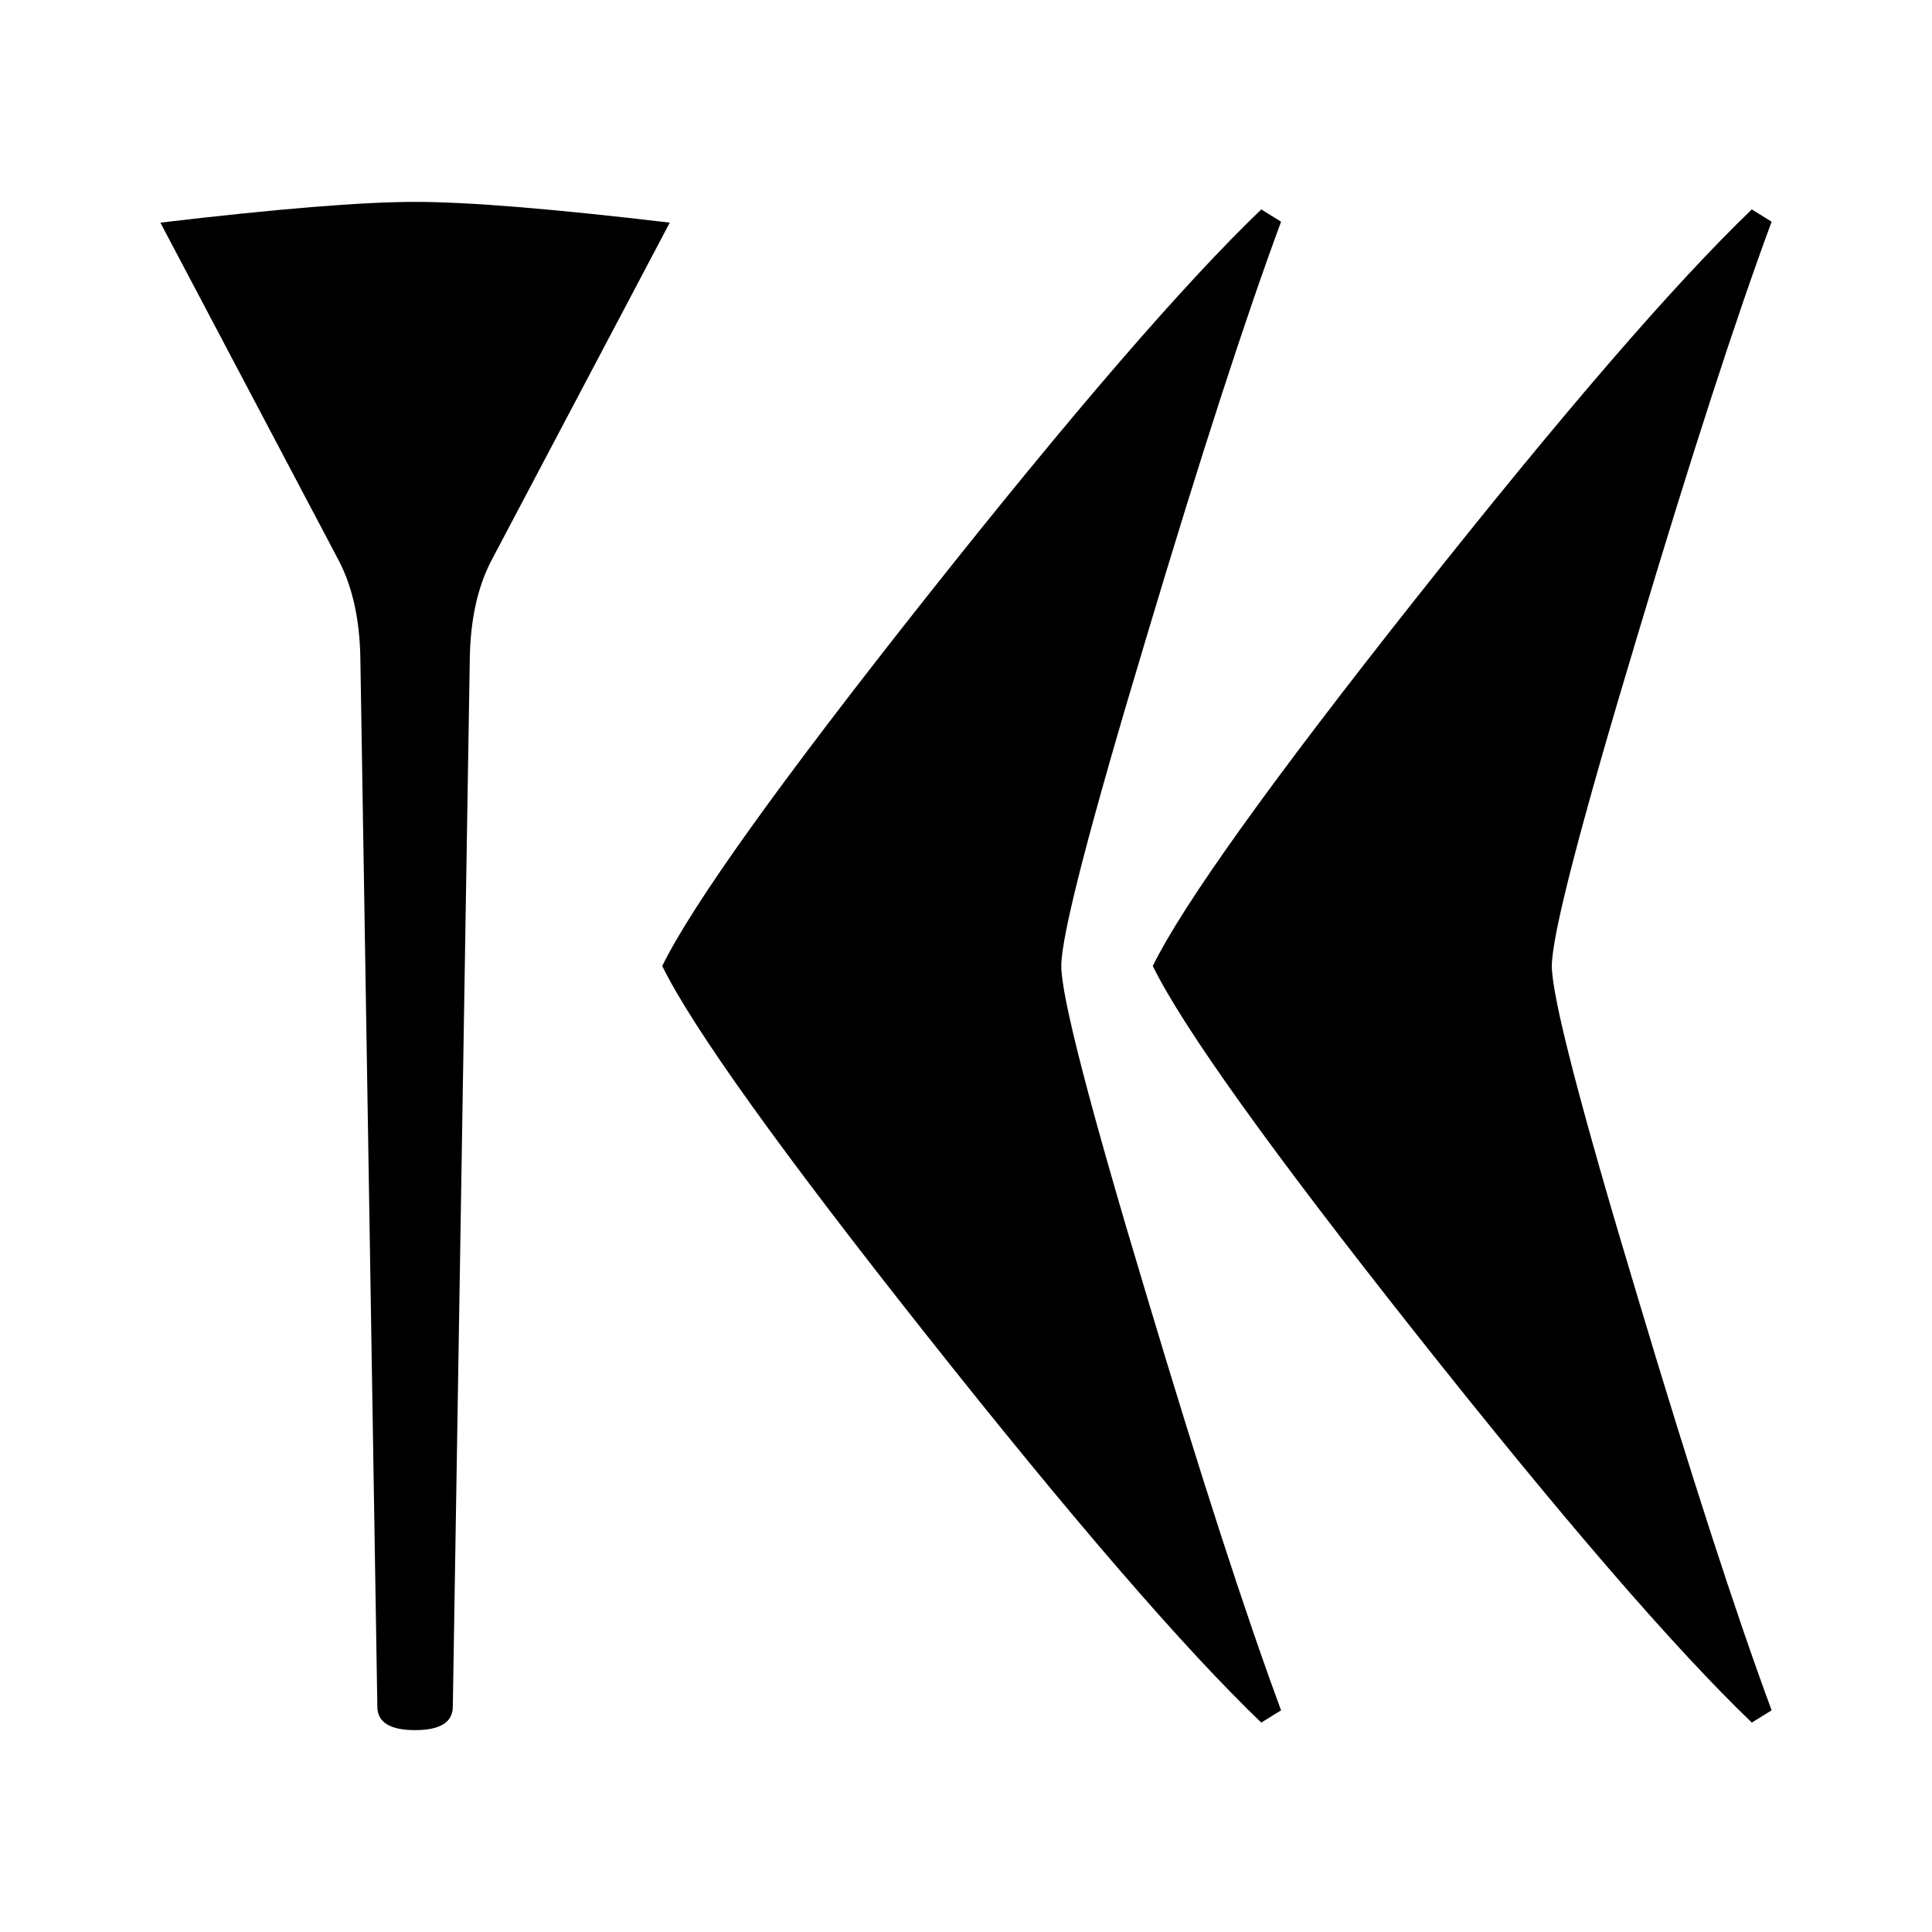
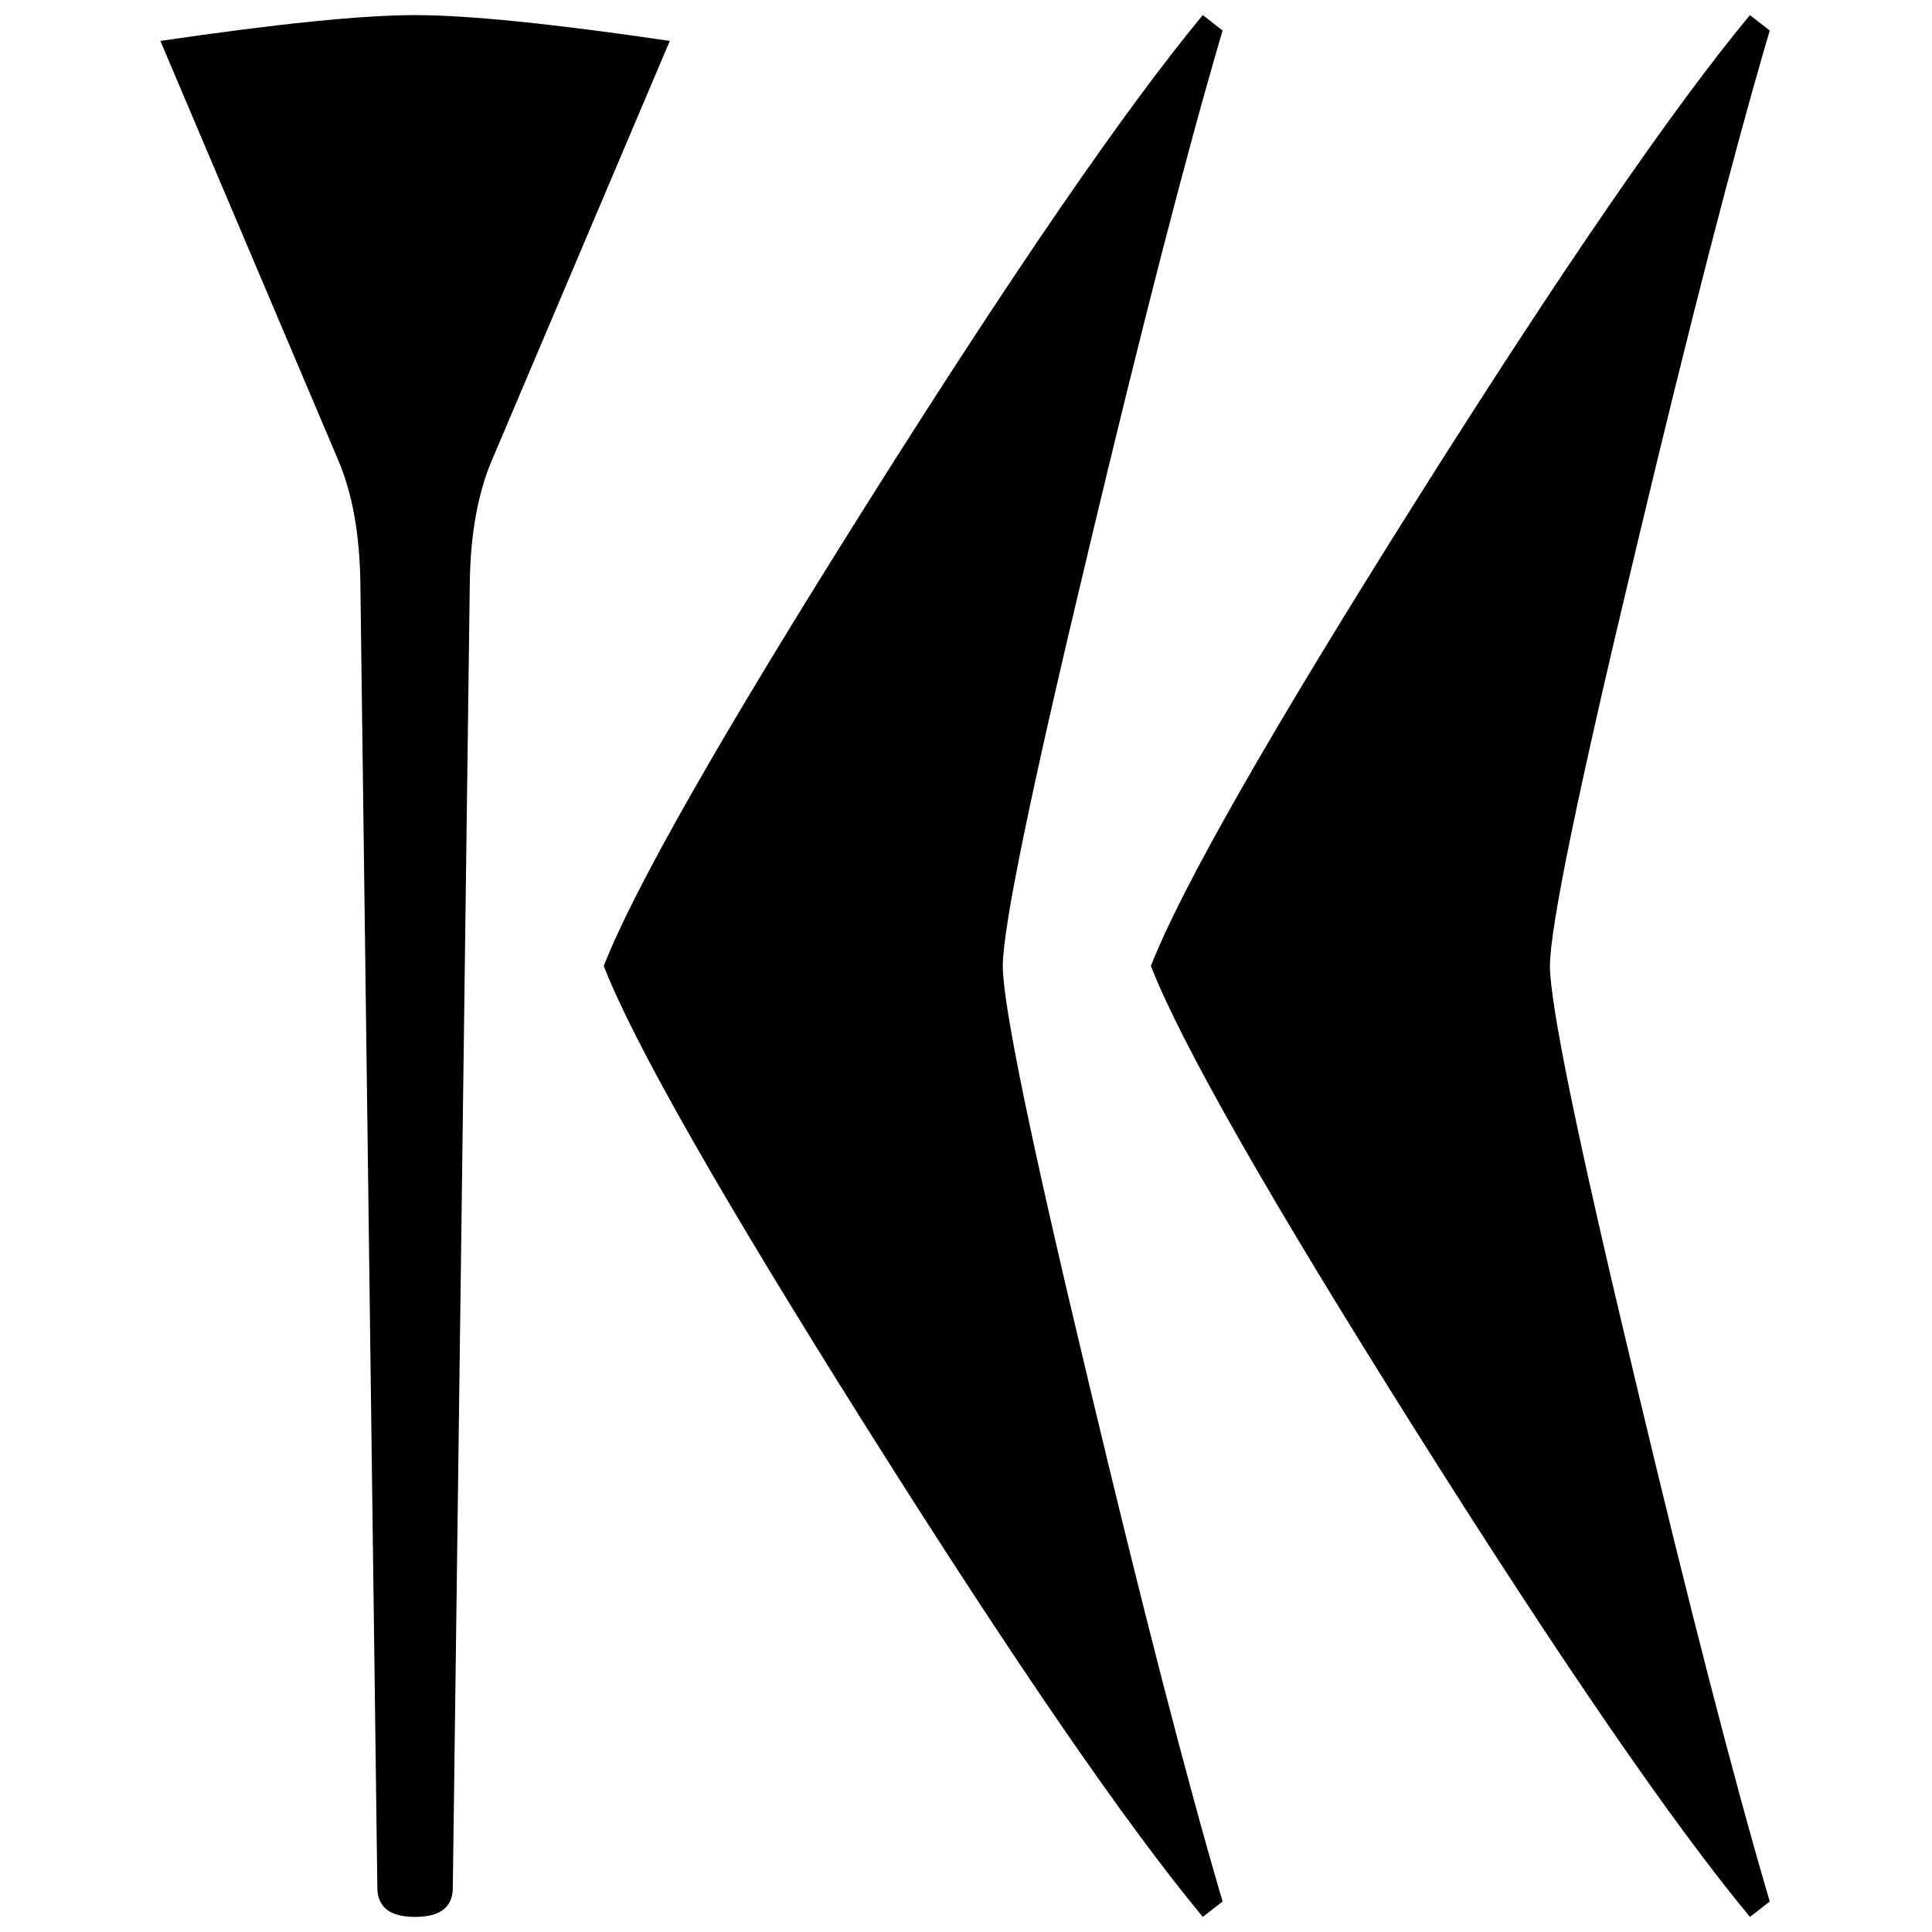
- <svg xmlns="http://www.w3.org/2000/svg" width="2048" height="2048" viewBox="0 0 541.867 541.867">
-   <path d="M359.304 479.69l-5.556 3.44c-21.696-20.815-53.005-57.063-93.927-108.745-40.922-51.681-65.617-86.166-74.083-103.452 8.466-17.286 33.16-51.77 74.083-103.452 40.922-51.682 72.23-87.93 93.927-108.743l5.556 3.44c-10.054 27.163-22.577 65.792-37.57 115.887-16.052 53.269-24.078 84.225-24.078 92.868s8.026 39.6 24.077 92.87c14.994 50.093 27.517 88.723 37.57 115.887zM496.888 479.69l-5.557 3.44c-21.695-20.815-53.004-57.063-93.927-108.745-40.922-51.681-65.616-86.166-74.083-103.452 8.467-17.286 33.16-51.77 74.083-103.452 40.923-51.682 72.232-87.93 93.927-108.743l5.557 3.44c-10.055 27.163-22.578 65.792-37.571 115.887-16.052 53.269-24.077 84.225-24.077 92.868s8.025 39.6 24.077 92.87c14.993 50.093 27.517 88.723 37.57 115.887zM187.854 62.442l-50.006 94.72q-5.82 11.113-6.086 27.517L127 478.631q0 6.615-10.583 6.615-10.584 0-10.584-6.615l-4.762-293.951q-.265-16.404-6.086-27.517L44.98 62.442q49.212-5.821 71.438-5.821 22.224 0 71.437 5.82z" />
+ <svg xmlns="http://www.w3.org/2000/svg" viewBox="0 0 541.867 541.867" height="2048" width="2048">
+   <path d="M187.854 11.477l-50.006 117.874q-5.82 13.83-6.086 34.244L127 529.402q0 8.232-10.583 8.232-10.584 0-10.584-8.232l-4.762-365.806q-.265-20.414-6.086-34.244L44.98 11.477q49.212-7.244 71.438-7.244 22.224 0 71.437 7.243zM496.359 533.31l-5.557 4.324c-21.695-26.162-53.004-71.72-93.927-136.677-40.922-64.956-65.616-108.299-74.083-130.025 8.467-21.726 33.16-65.067 74.083-130.024C437.798 75.95 469.107 30.392 490.802 4.233l5.557 4.324c-10.055 34.14-22.578 82.691-37.571 145.653-16.052 66.952-24.077 105.86-24.077 116.722 0 10.863 8.025 49.772 24.077 116.725 14.993 62.96 27.517 111.512 37.57 145.653zM342.9 533.31l-5.556 4.324c-21.696-26.162-53.005-71.72-93.927-136.677-40.922-64.956-65.618-108.299-74.084-130.025 8.466-21.726 33.16-65.067 74.084-130.024 40.922-64.957 72.23-110.516 93.927-136.675l5.556 4.324c-10.054 34.14-22.577 82.691-37.57 145.653-16.052 66.952-24.078 105.86-24.078 116.722 0 10.863 8.026 49.772 24.077 116.725 14.994 62.96 27.517 111.512 37.57 145.653z" />
</svg>
